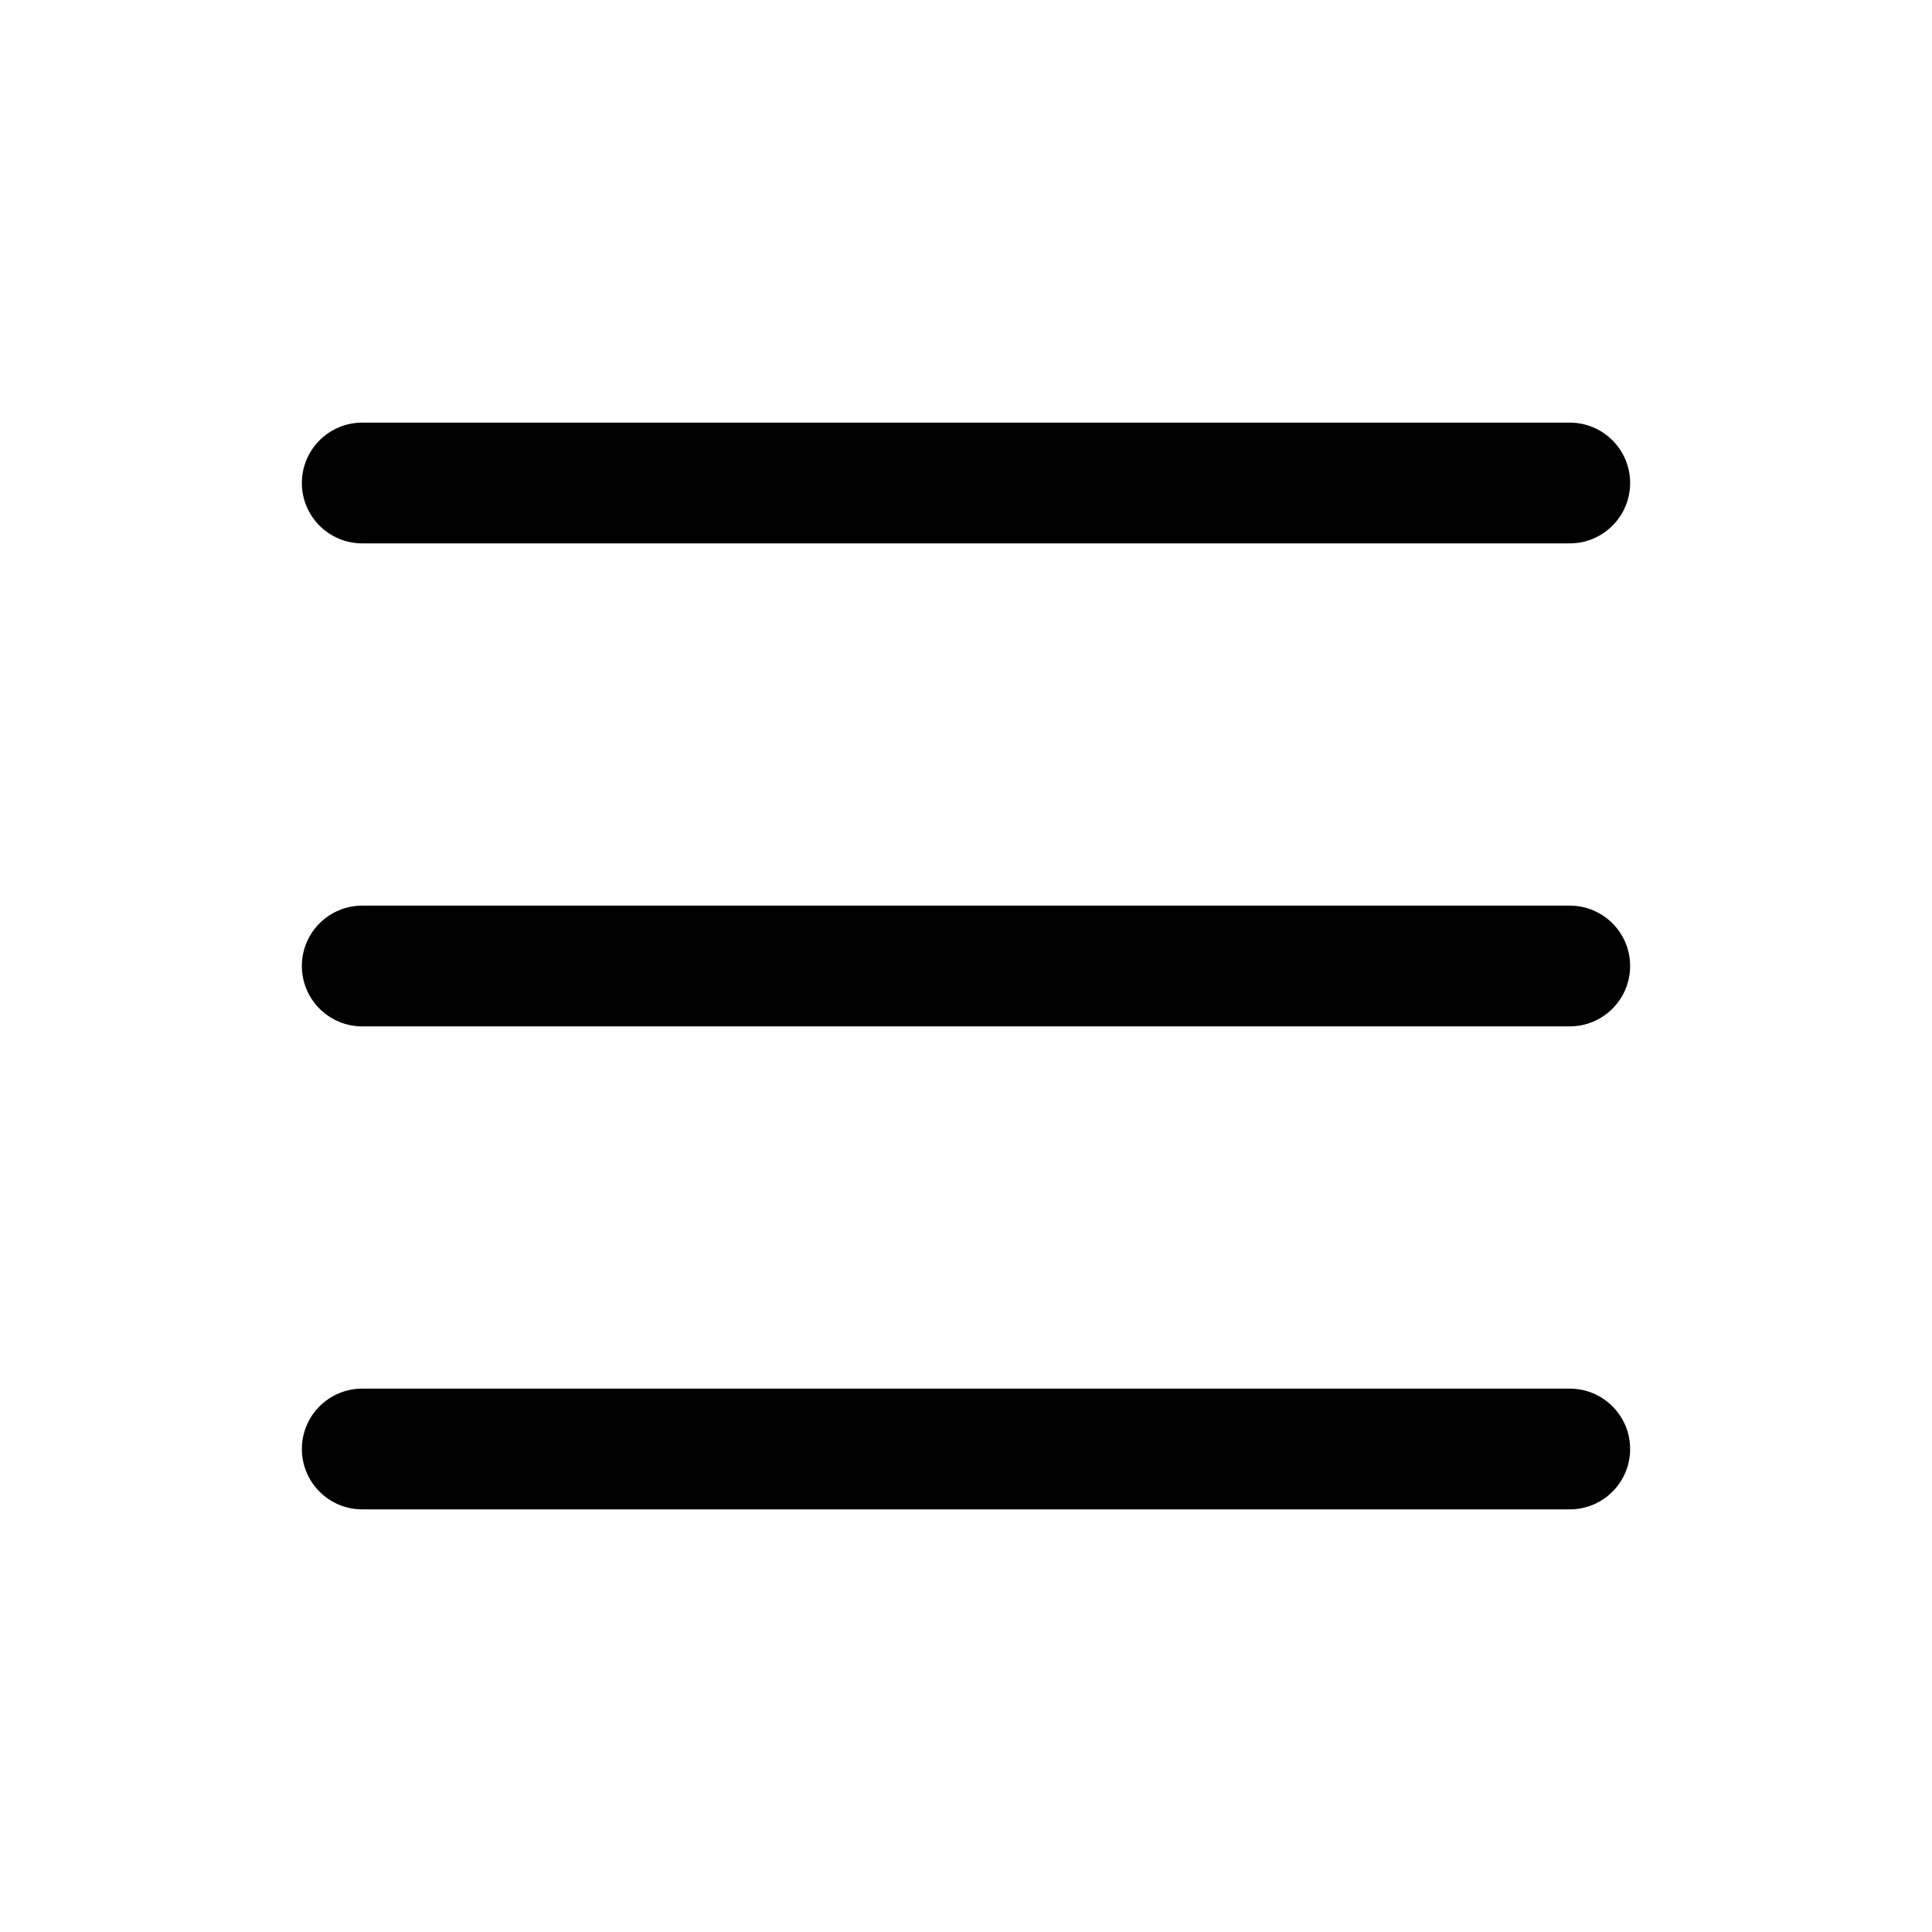
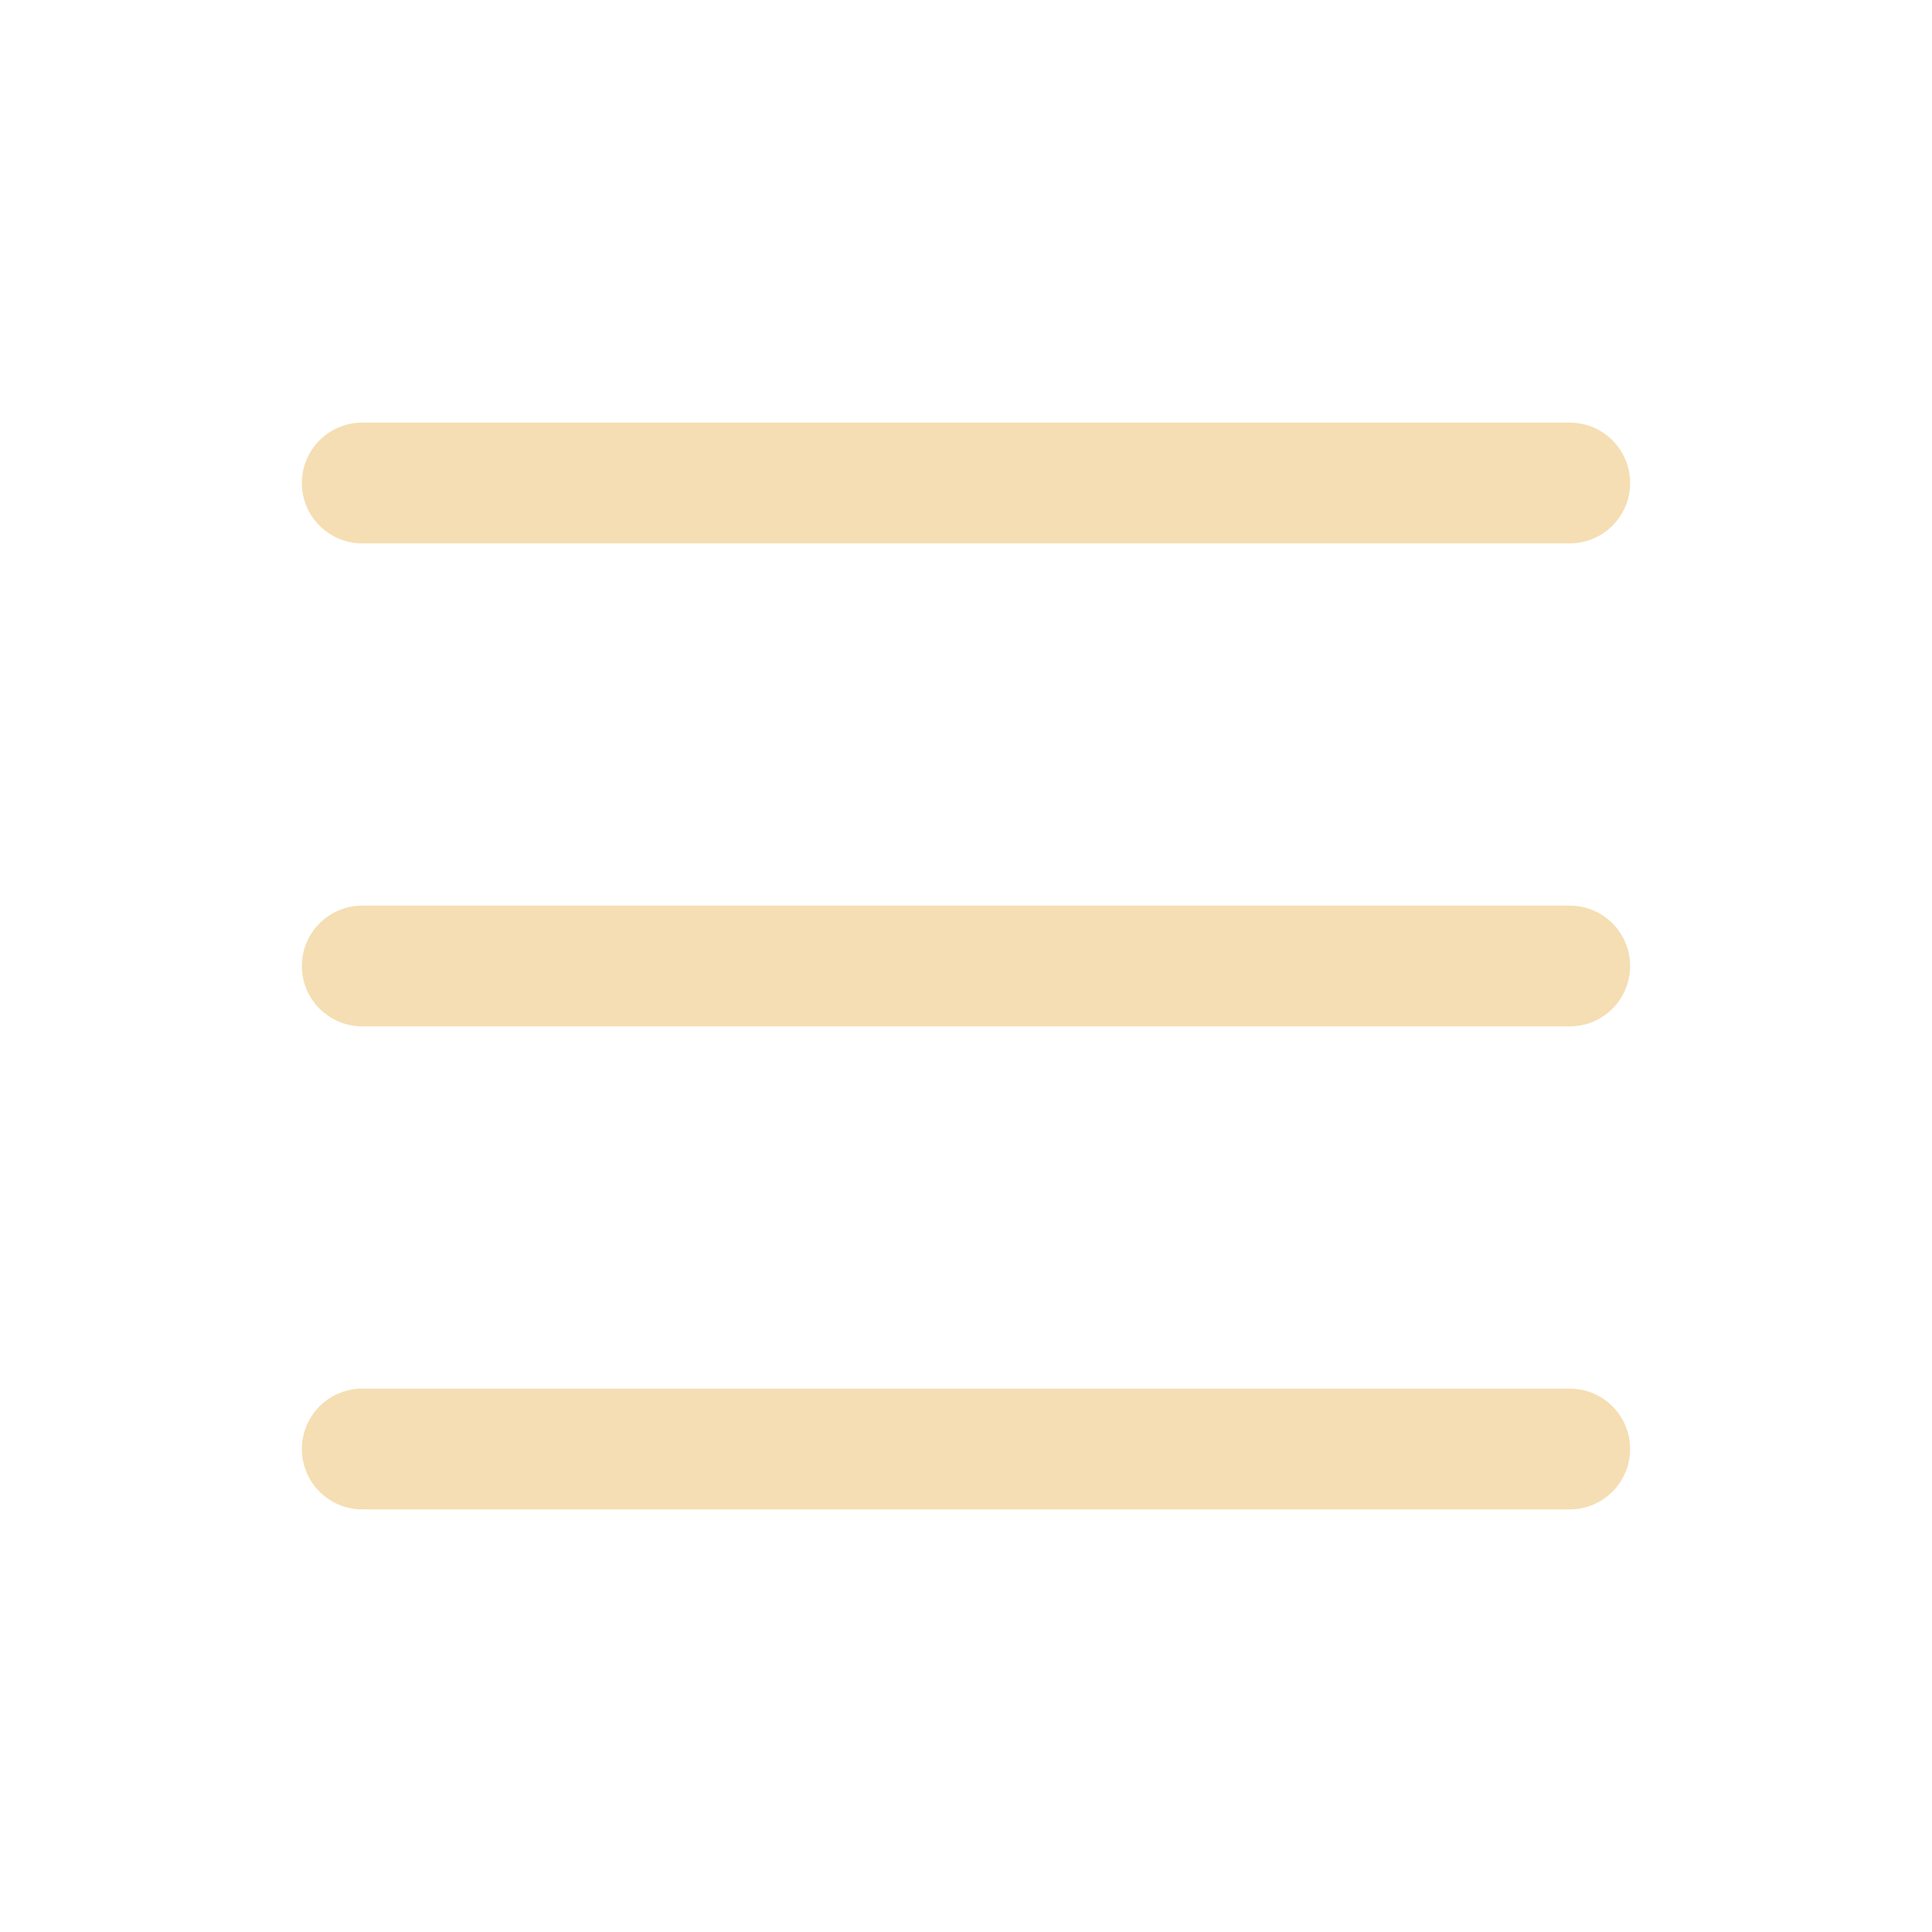
- <svg xmlns="http://www.w3.org/2000/svg" width="16" height="16" fill="currentColor" class="bi bi-list" viewBox="0 0 16 16">
+ <svg xmlns="http://www.w3.org/2000/svg" width="16" height="16" fill="wheat" class="bi bi-list" viewBox="0 0 16 16">
  <path fill-rule="evenodd" d="M2.5 12a.5.5 0 0 1 .5-.5h10a.5.5 0 0 1 0 1H3a.5.5 0 0 1-.5-.5m0-4a.5.5 0 0 1 .5-.5h10a.5.5 0 0 1 0 1H3a.5.5 0 0 1-.5-.5m0-4a.5.5 0 0 1 .5-.5h10a.5.5 0 0 1 0 1H3a.5.5 0 0 1-.5-.5" />
</svg>
